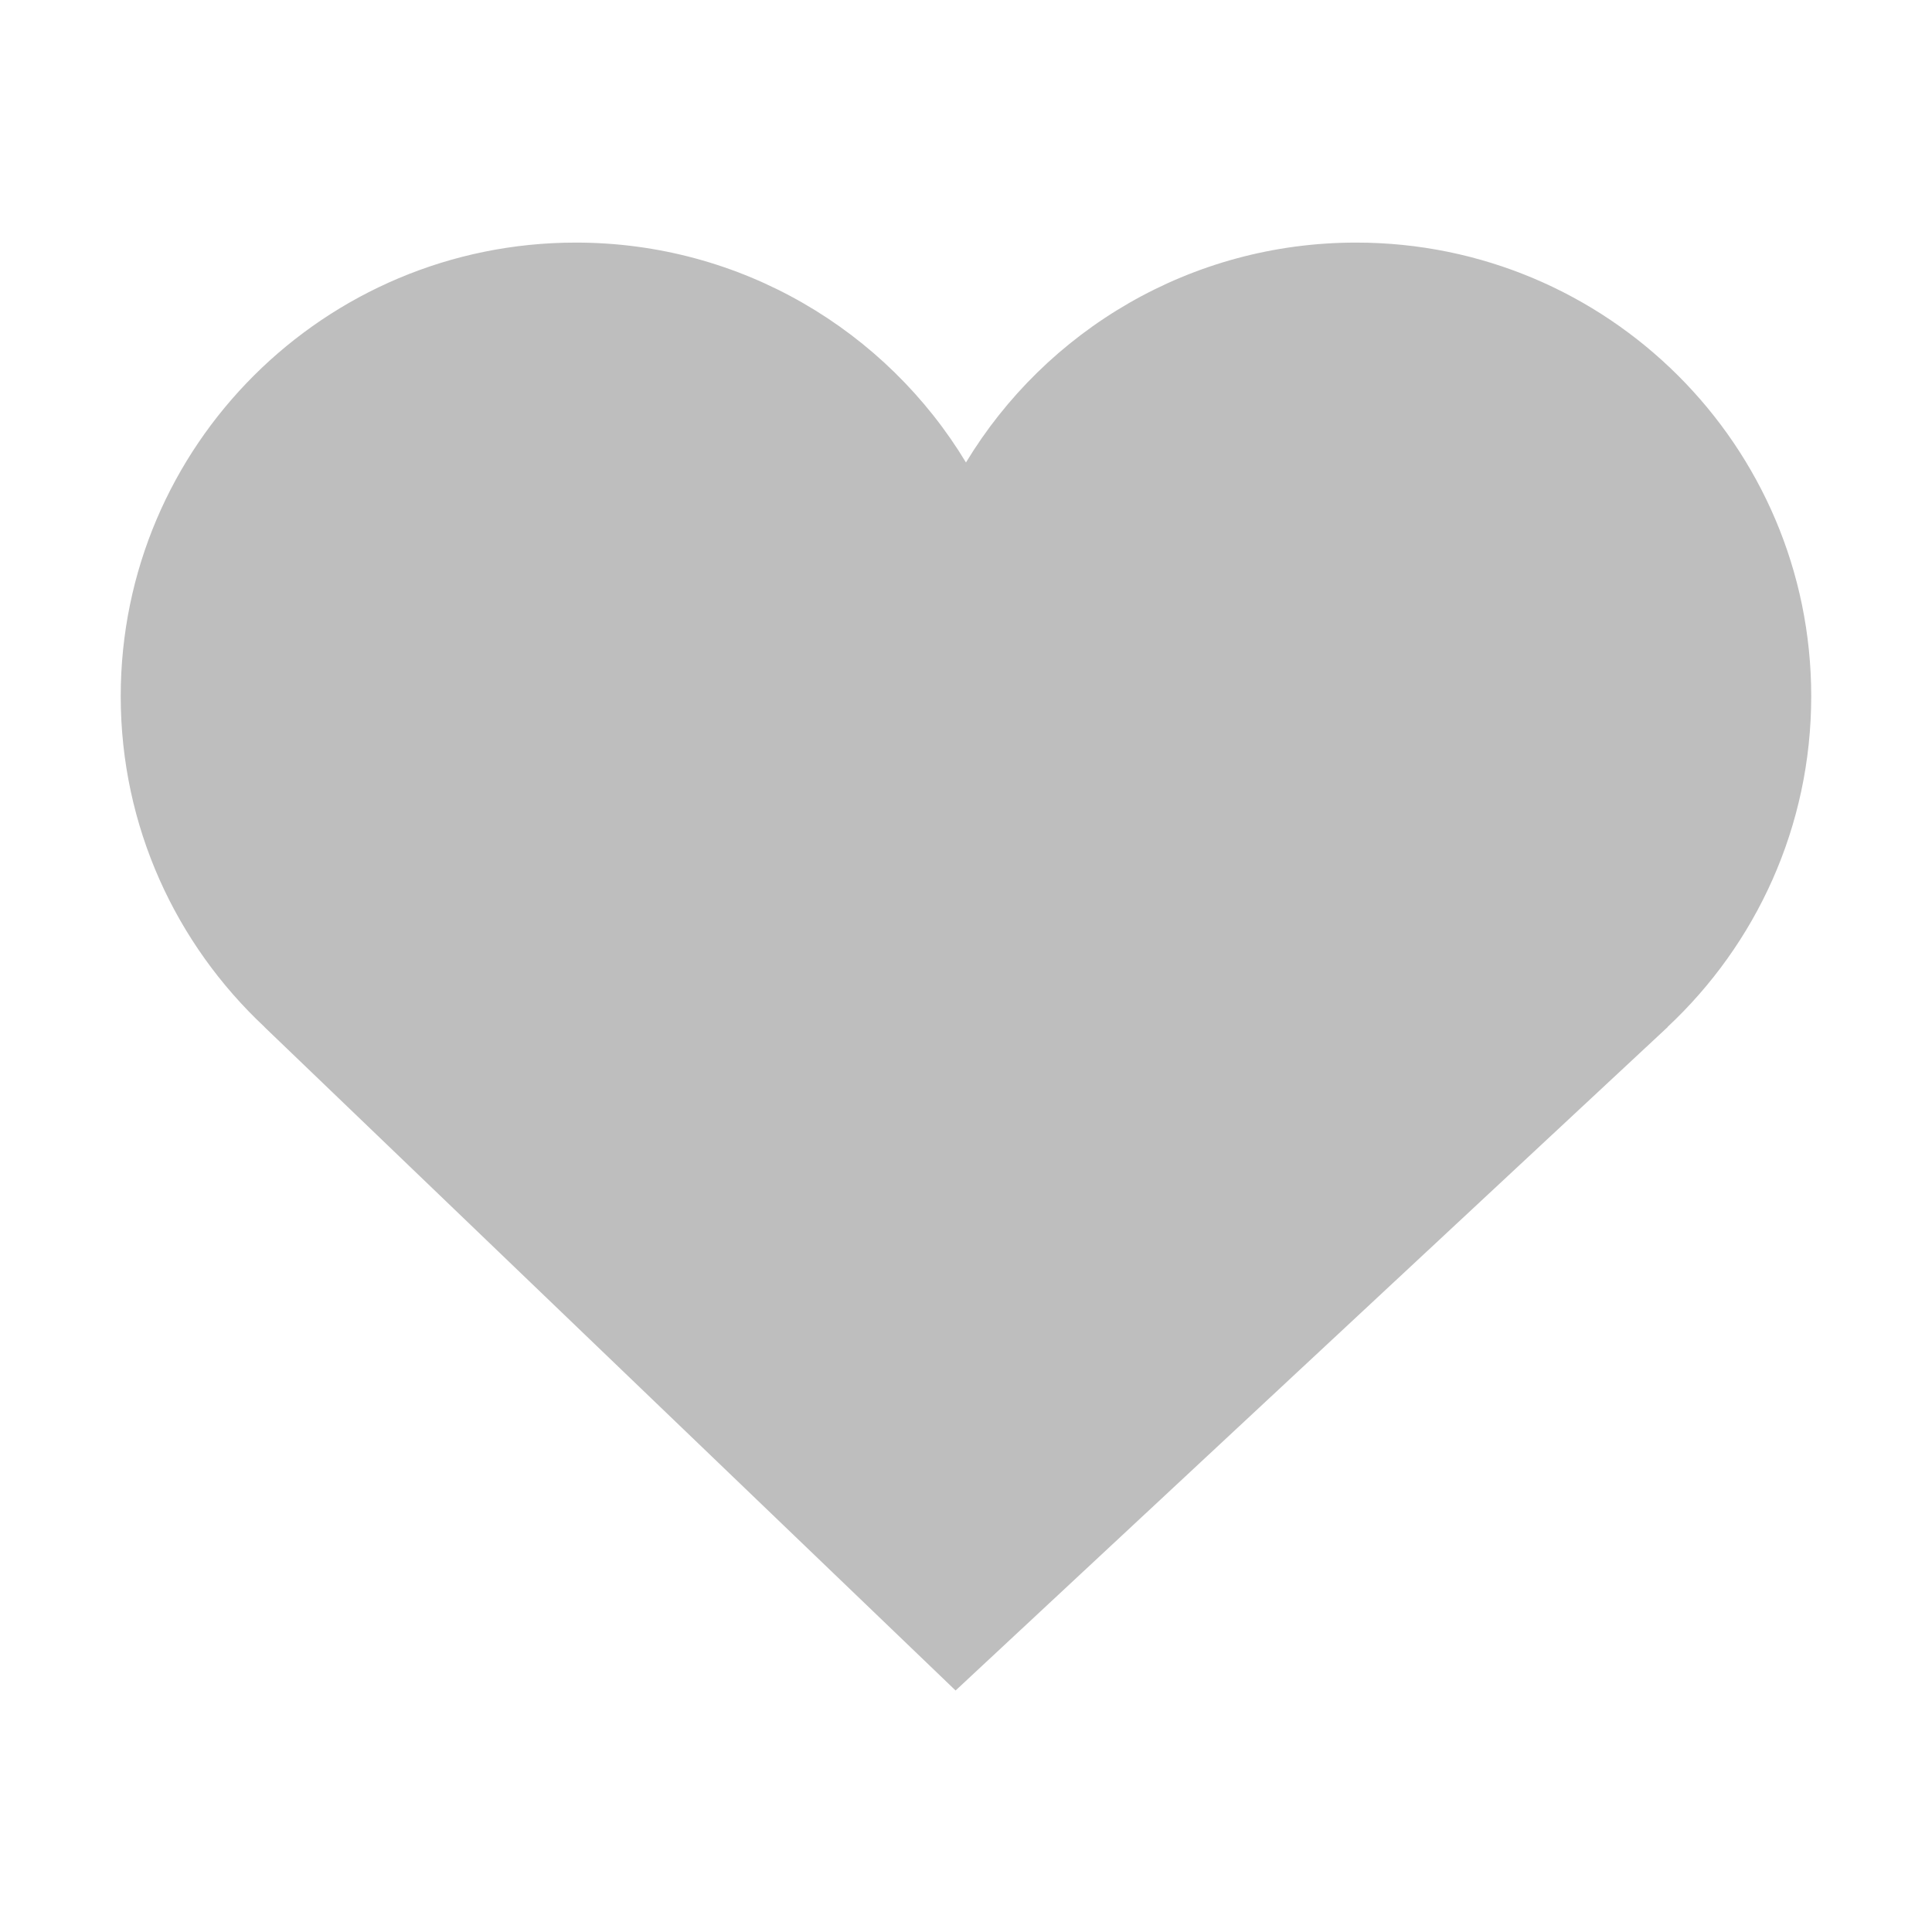
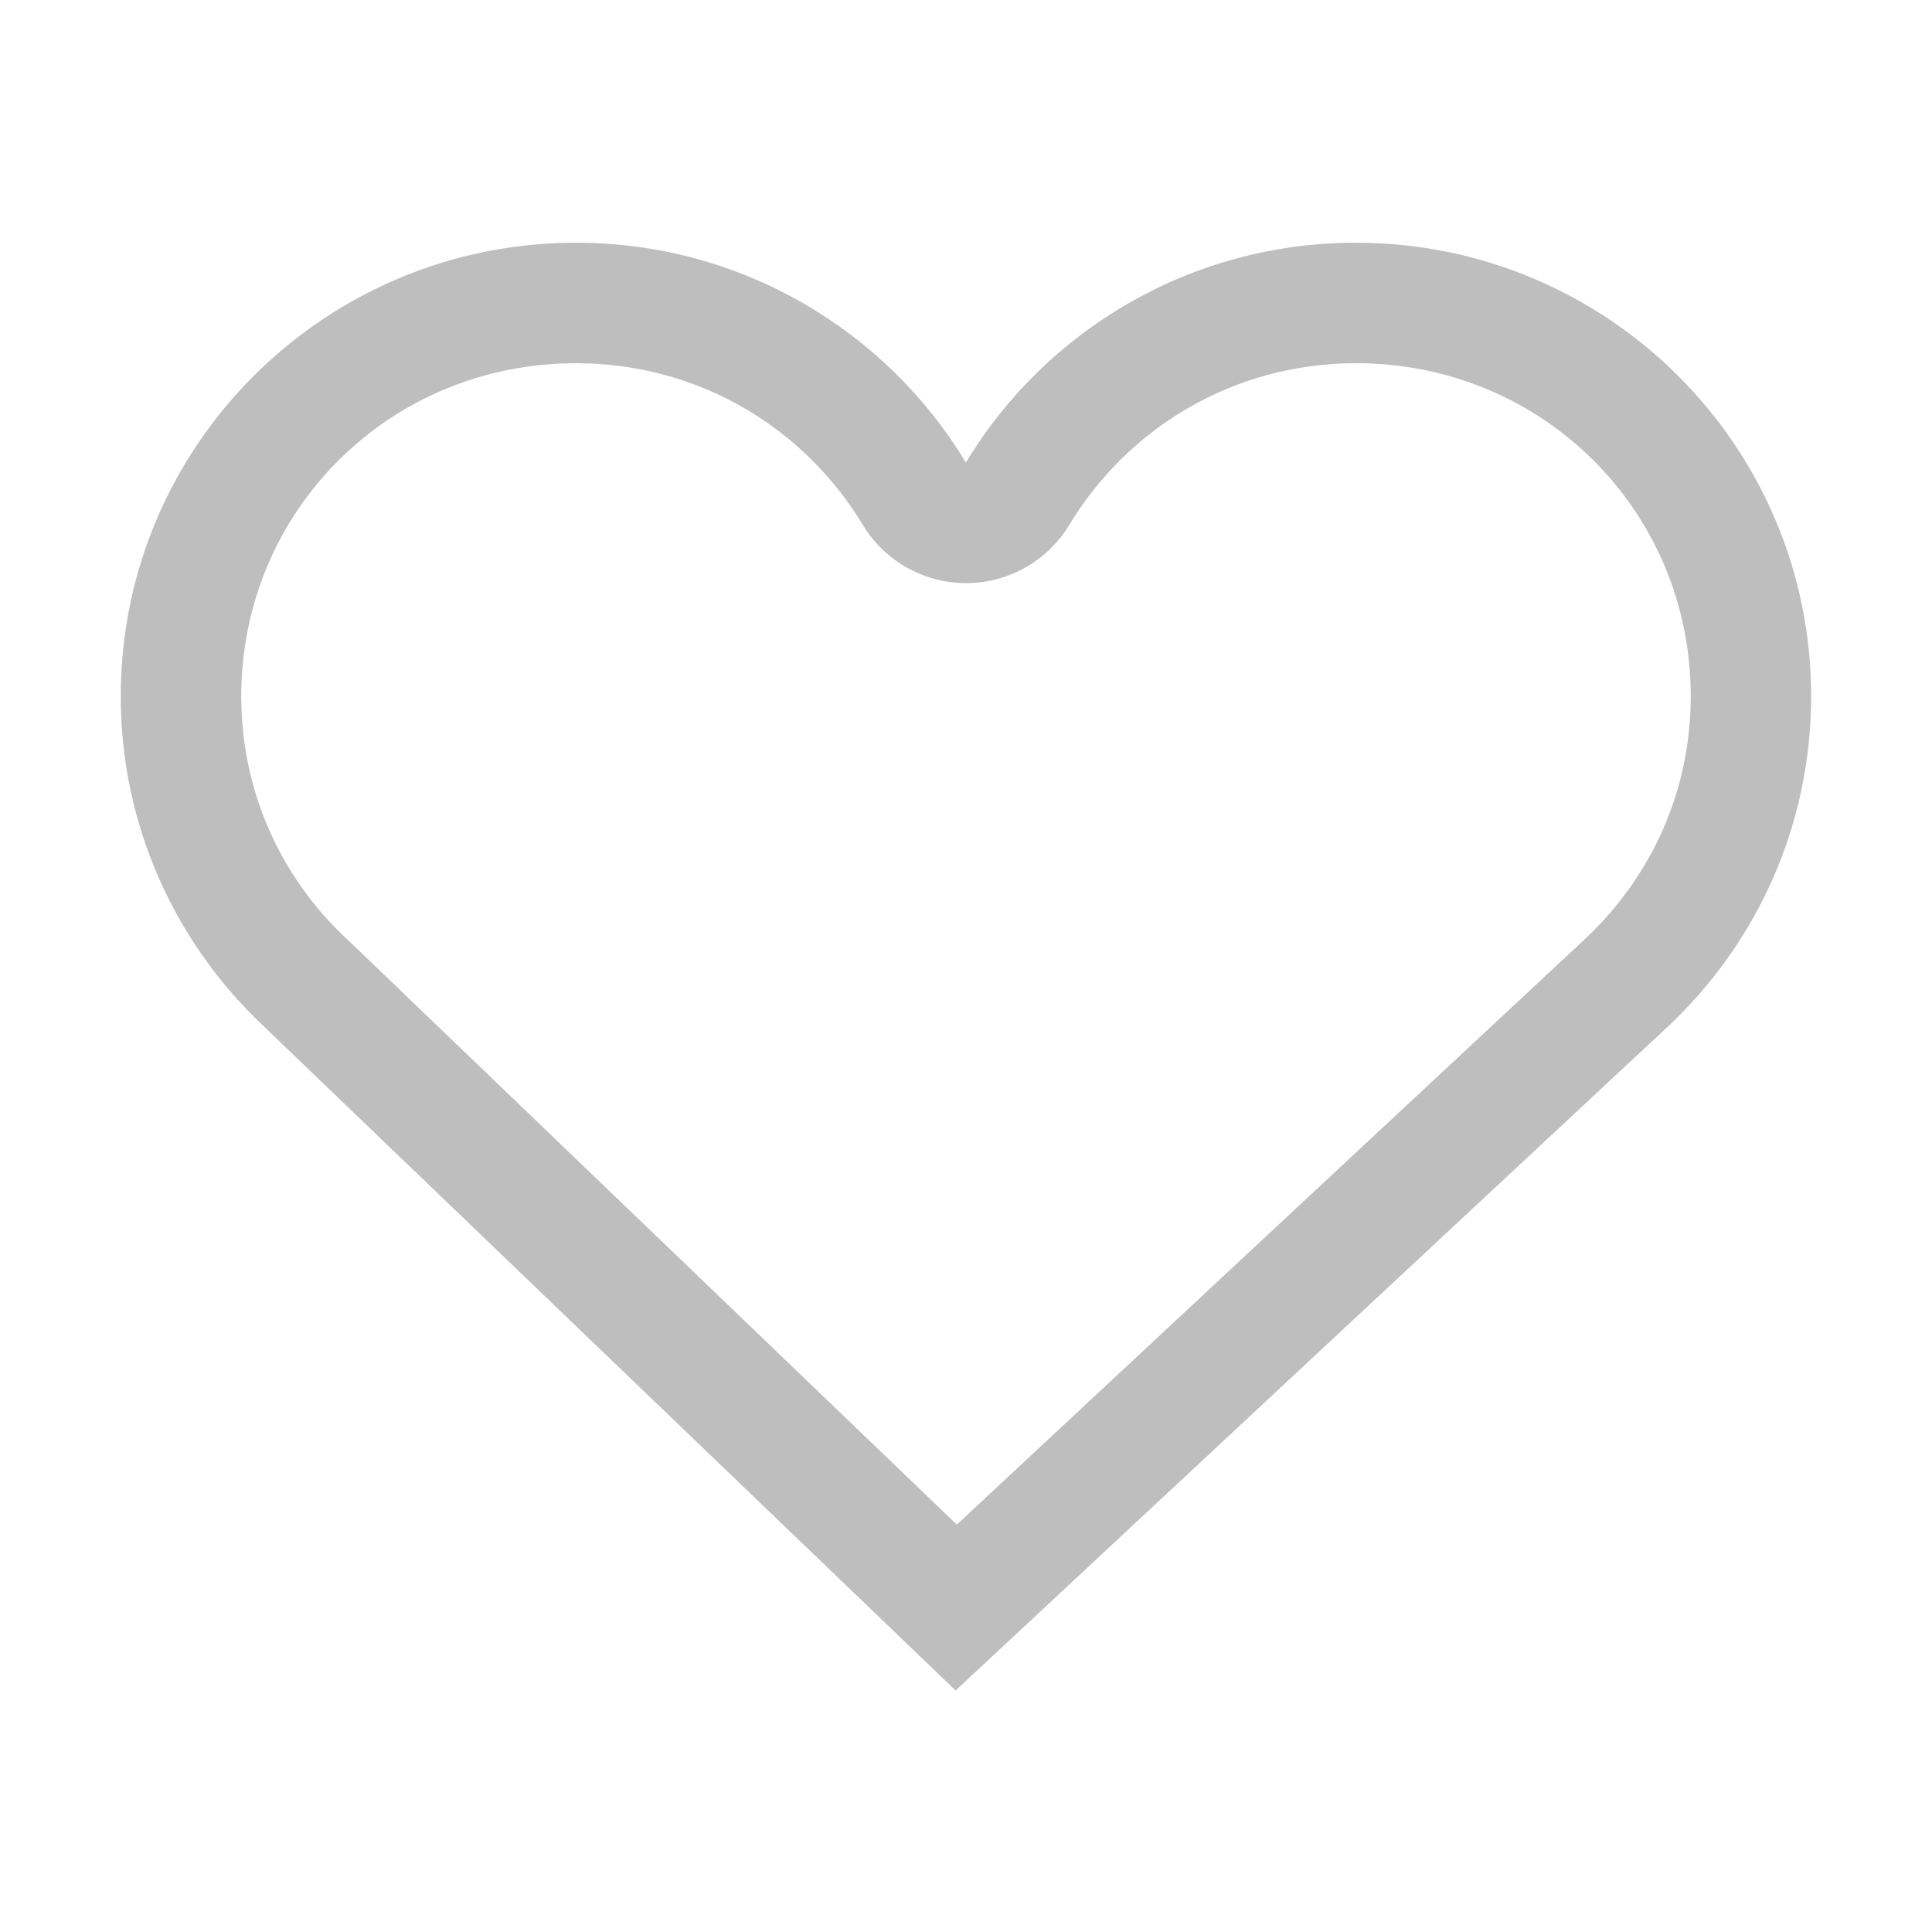
<svg xmlns="http://www.w3.org/2000/svg" height="16" width="16">
-   <path d="m496 686.766c0-2.075-1.687-3.757-3.769-3.757-1.371 0-2.571.73-3.231 1.821-.659-1.091-1.86-1.821-3.231-1.821-2.082 0-3.769 1.682-3.769 3.757 0 1.08.458 2.052 1.19 2.738h-.001l5.725 5.496 5.899-5.496h-.002c.732-.685 1.189-1.658 1.189-2.738" fill="#bebebe" transform="translate(-481.0002 -681)" />
+   <path d="m4.77 2.01c-2.082 0-3.77 1.681-3.77 3.756 0 1.08.458 2.053 1.189 2.738l5.725 5.496 5.896-5.496c.732-.685 1.189-1.659 1.189-2.738 0-2.075-1.688-3.756-3.77-3.756-1.371 0-2.571.729-3.23 1.82-.659-1.091-1.859-1.82-3.23-1.82zm0 .998c1.018 0 1.891.537 2.375 1.338a.999.999 0 0 0 1.711 0c.484-.801 1.358-1.338 2.375-1.338 1.544 0 2.771 1.224 2.771 2.758 0 .797-.335 1.503-.873 2.008l-5.205 4.852-5.043-4.842a.999.999 0 0 0 -.01-.008c-.539-.505-.873-1.212-.873-2.01 0-1.534 1.227-2.758 2.771-2.758z" fill="#bebebe" />
</svg>
